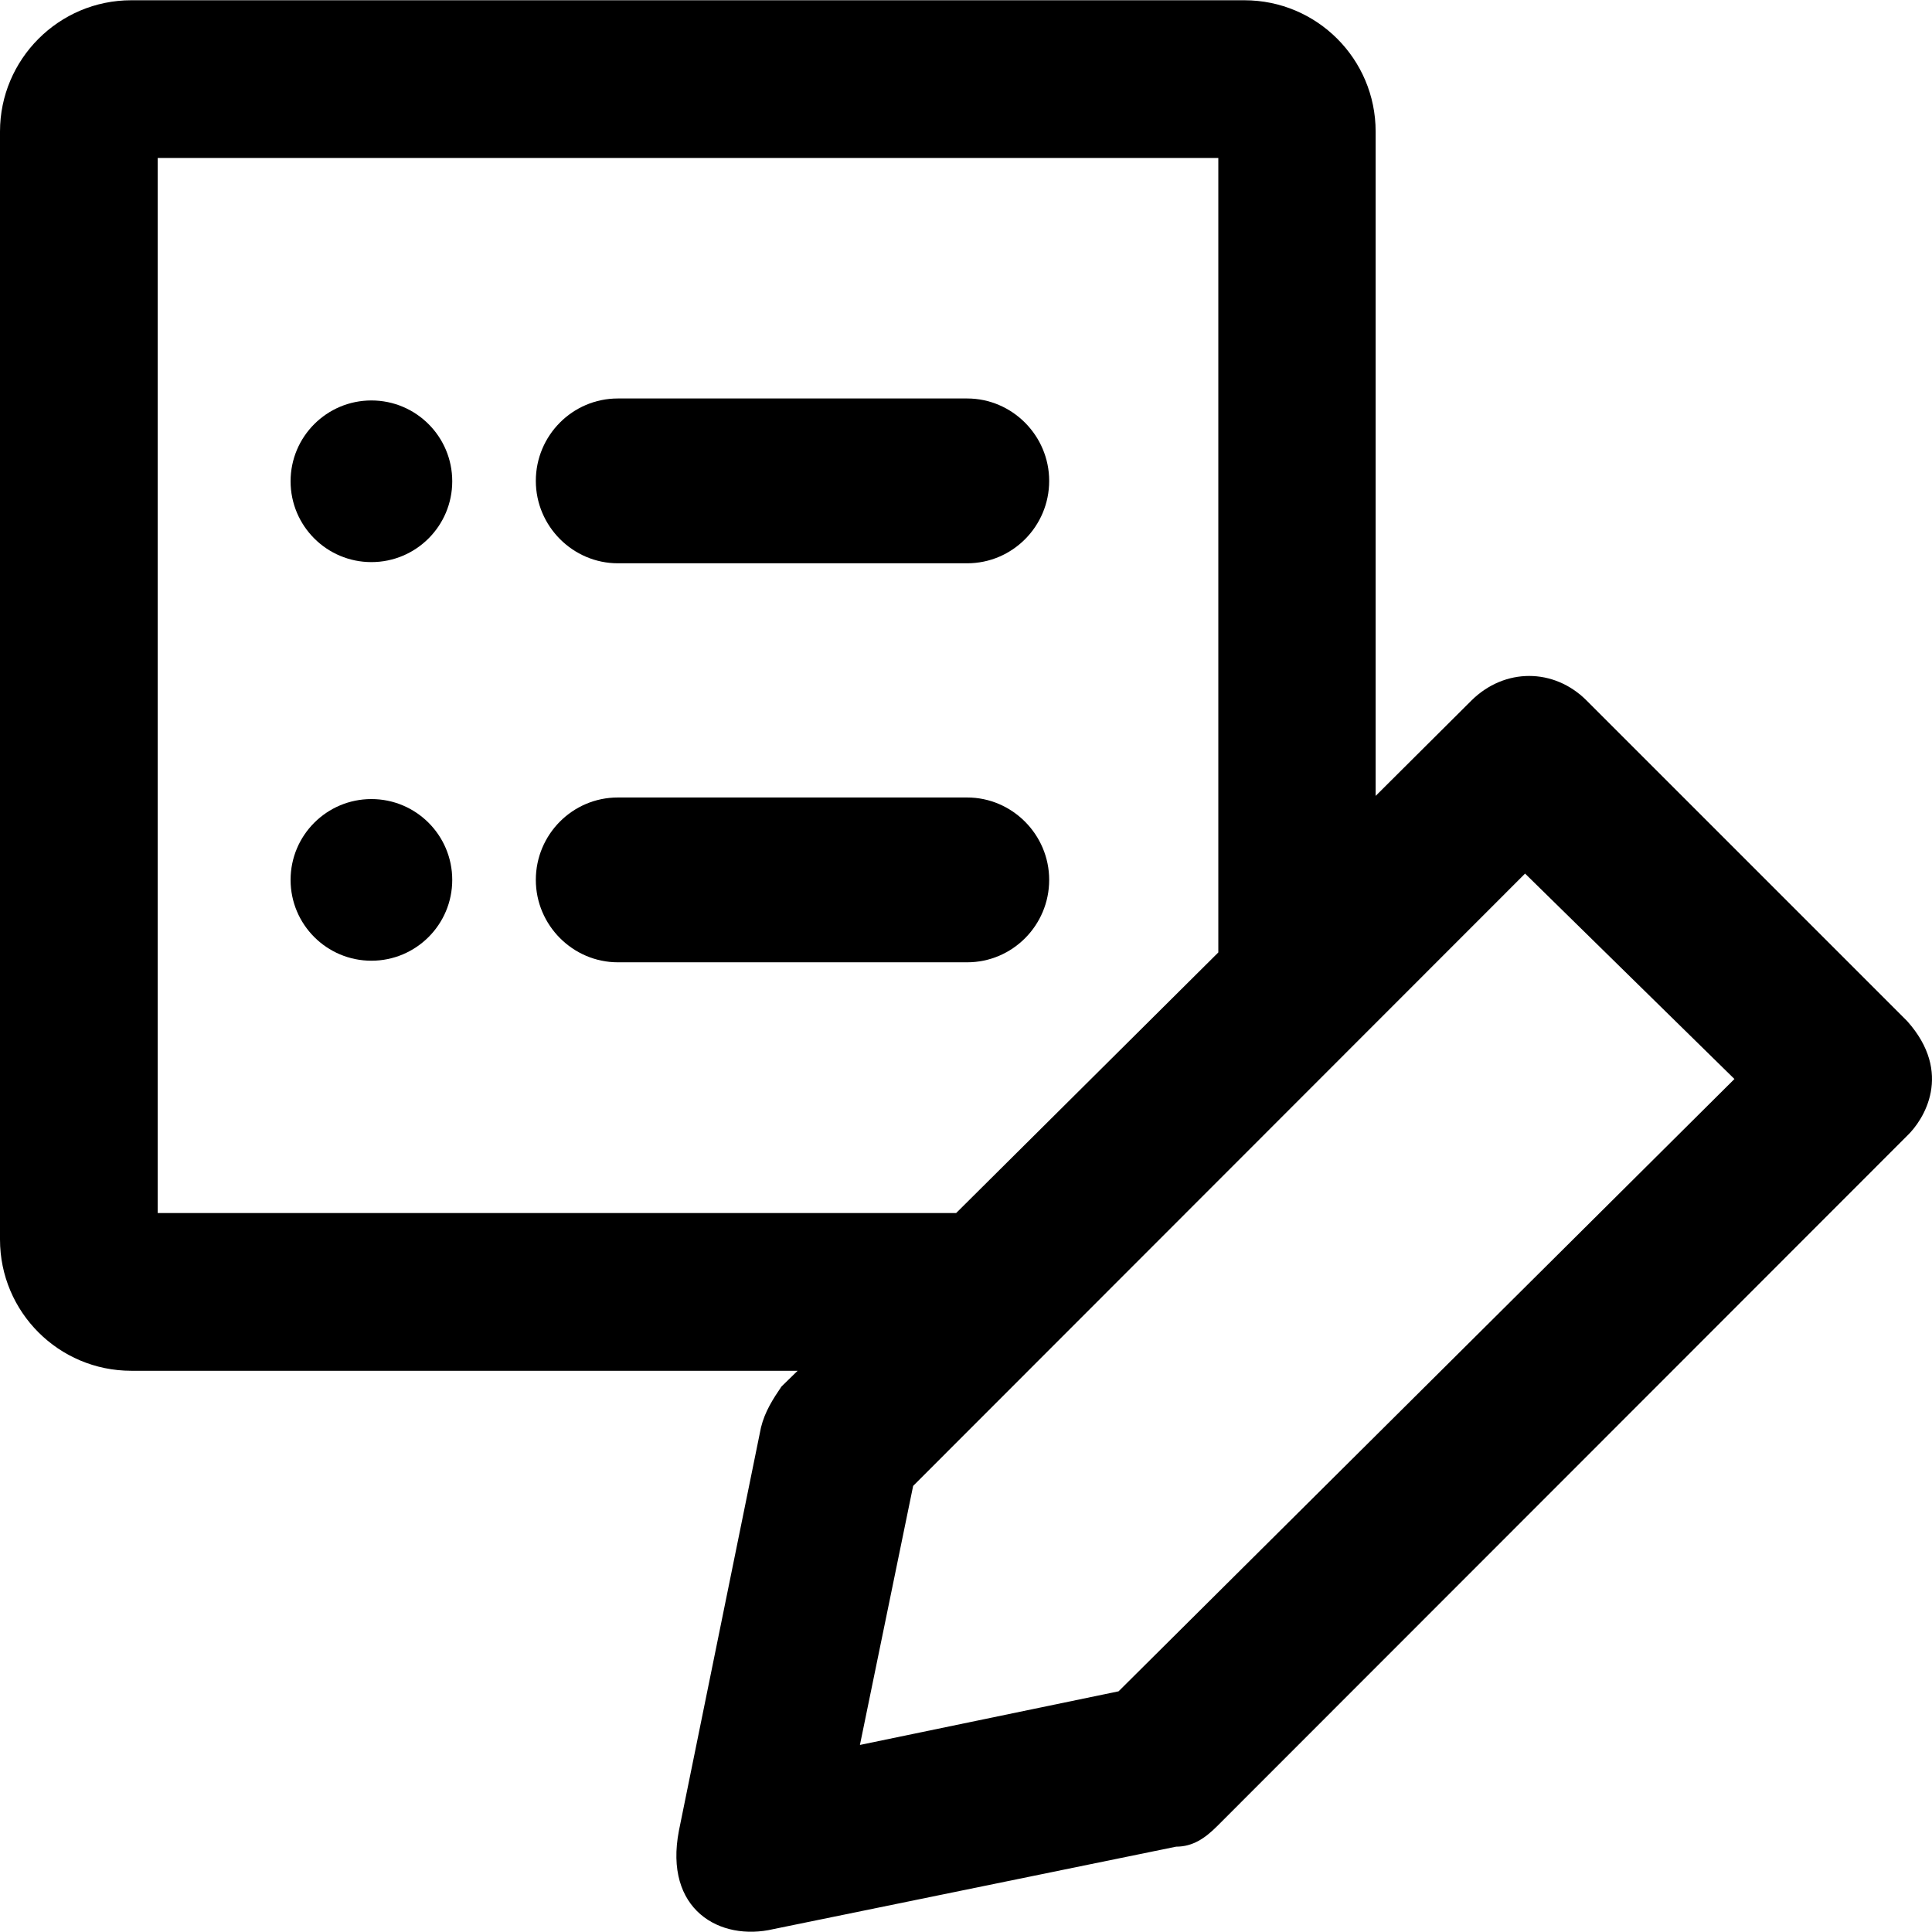
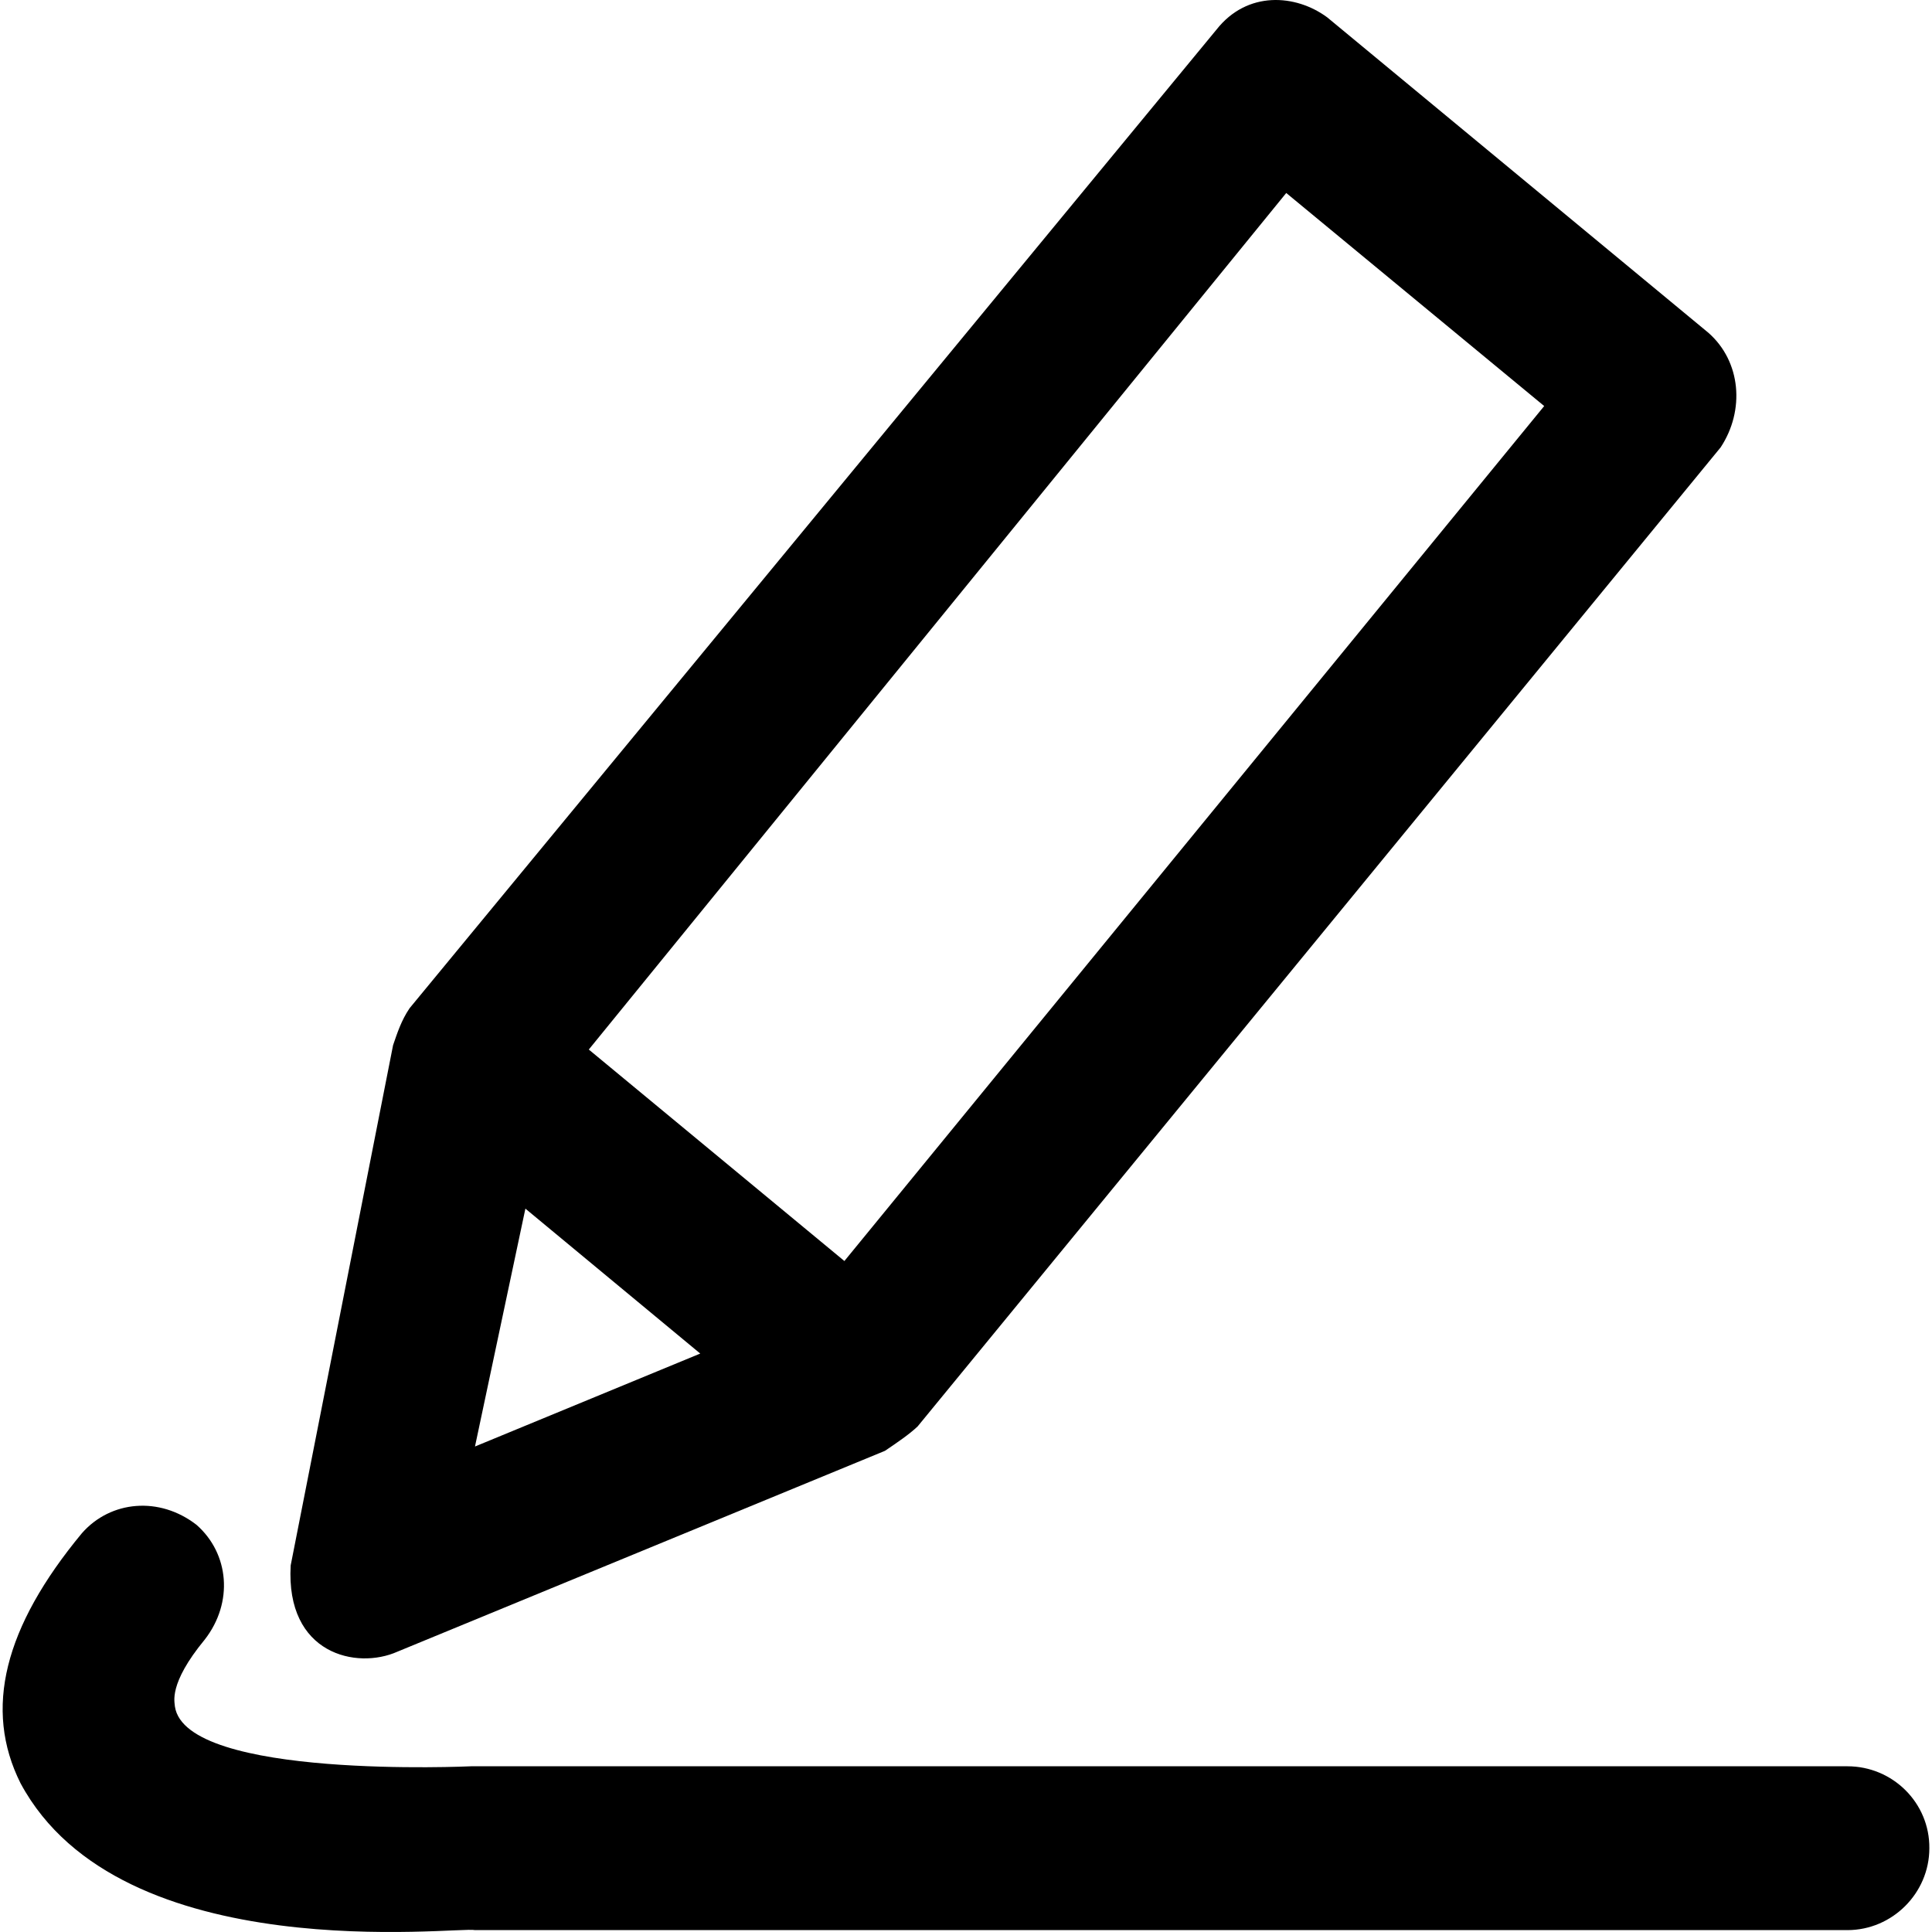
- <svg xmlns="http://www.w3.org/2000/svg" version="1.1" id="Capa_1" x="0px" y="0px" viewBox="0 0 490.008 490.008" style="enable-background:new 0 0 490.008 490.008;" xml:space="preserve">
+ <svg xmlns="http://www.w3.org/2000/svg" version="1.1" id="Layer_1" x="0px" y="0px" viewBox="0 0 490.584 490.584" style="enable-background:new 0 0 490.584 490.584;" xml:space="preserve">
  <g>
    <g>
-       <g>
-         <path d="M156.7,142.865h88.6c11.5,0,20.8-9.4,20.8-20.9s-9.4-20.9-20.8-20.9h-88.6c-11.5,0-20.8,9.4-20.8,20.9     C135.9,133.465,145.3,142.865,156.7,142.865z" />
-         <path d="M266.1,223.165c0-11.5-9.4-20.9-20.8-20.9h-88.6c-11.5,0-20.8,9.4-20.8,20.9s9.4,20.9,20.8,20.9h88.6     C256.8,244.065,266.1,234.665,266.1,223.165z" />
-         <ellipse cx="94.2" cy="122.065" rx="20.5" ry="20.5" />
-         <ellipse cx="94.2" cy="223.165" rx="20.5" ry="20.5" />
-       </g>
-       <path d="M483.7,258.965l-81.3-81.3c-8.3-8.3-20.8-8.3-29.2,0l-24.3,24.2v-168.5c0-18.4-14.9-33.3-33.3-33.3H33.3    c-18.4,0-33.3,15-33.3,33.3v281c0,18.4,14.9,33.3,33.3,33.3h169l-4.1,4c-2.1,3.1-4.2,6.3-5.2,10.4l-20.8,102.2    c-3.9,20.1,10.4,28.2,24,25l102.1-20.9c4.2,0,7.3-2.1,10.4-5.2l175-175.1C487.9,284.065,495.5,272.165,483.7,258.965z M40,307.765    v-267.7h269v201.5l-66.5,66.1H40V307.765z M283.7,428.965l-65.6,13.6l13.5-65.7l155.2-155.3l53.1,52.1L283.7,428.965z" />
+       <path d="M100.911,419.404l123.8-51c3.1-2.1,6.2-4.2,8.3-6.2l203.9-248.6c6.2-9.4,5.2-21.8-3.1-29.1l-96.8-80.1    c-8-5.9-20.3-6.8-28.1,3.1l-204.9,248.5c-2.1,3.1-3.1,6.2-4.2,9.4l-26,132.1C72.511,420.104,90.611,424.004,100.911,419.404z     M326.611,49.004l65.5,54.1l-177.7,217.1l-64.9-53.7L326.611,49.004z M133.411,306.904l44.4,36.8l-57.2,23.6L133.411,306.904z" />
+       <path d="M469.111,448.504h-349.5c0,0-72.5,3.4-75.2-15.2c0-1-1.8-5.6,7.6-17c7.3-9.4,6.2-21.8-2.1-29.1    c-9.4-7.3-21.8-6.2-29.1,2.1c-19.8,23.9-25,44.7-15.6,63.5c25.5,47.5,111.3,36.3,115.4,37.3h348.5c11.4,0,20.8-9.4,20.8-20.8    C490.011,457.804,480.611,448.504,469.111,448.504z" />
    </g>
  </g>
  <g>
</g>
  <g>
</g>
  <g>
</g>
  <g>
</g>
  <g>
</g>
  <g>
</g>
  <g>
</g>
  <g>
</g>
  <g>
</g>
  <g>
</g>
  <g>
</g>
  <g>
</g>
  <g>
</g>
  <g>
</g>
  <g>
</g>
</svg>
